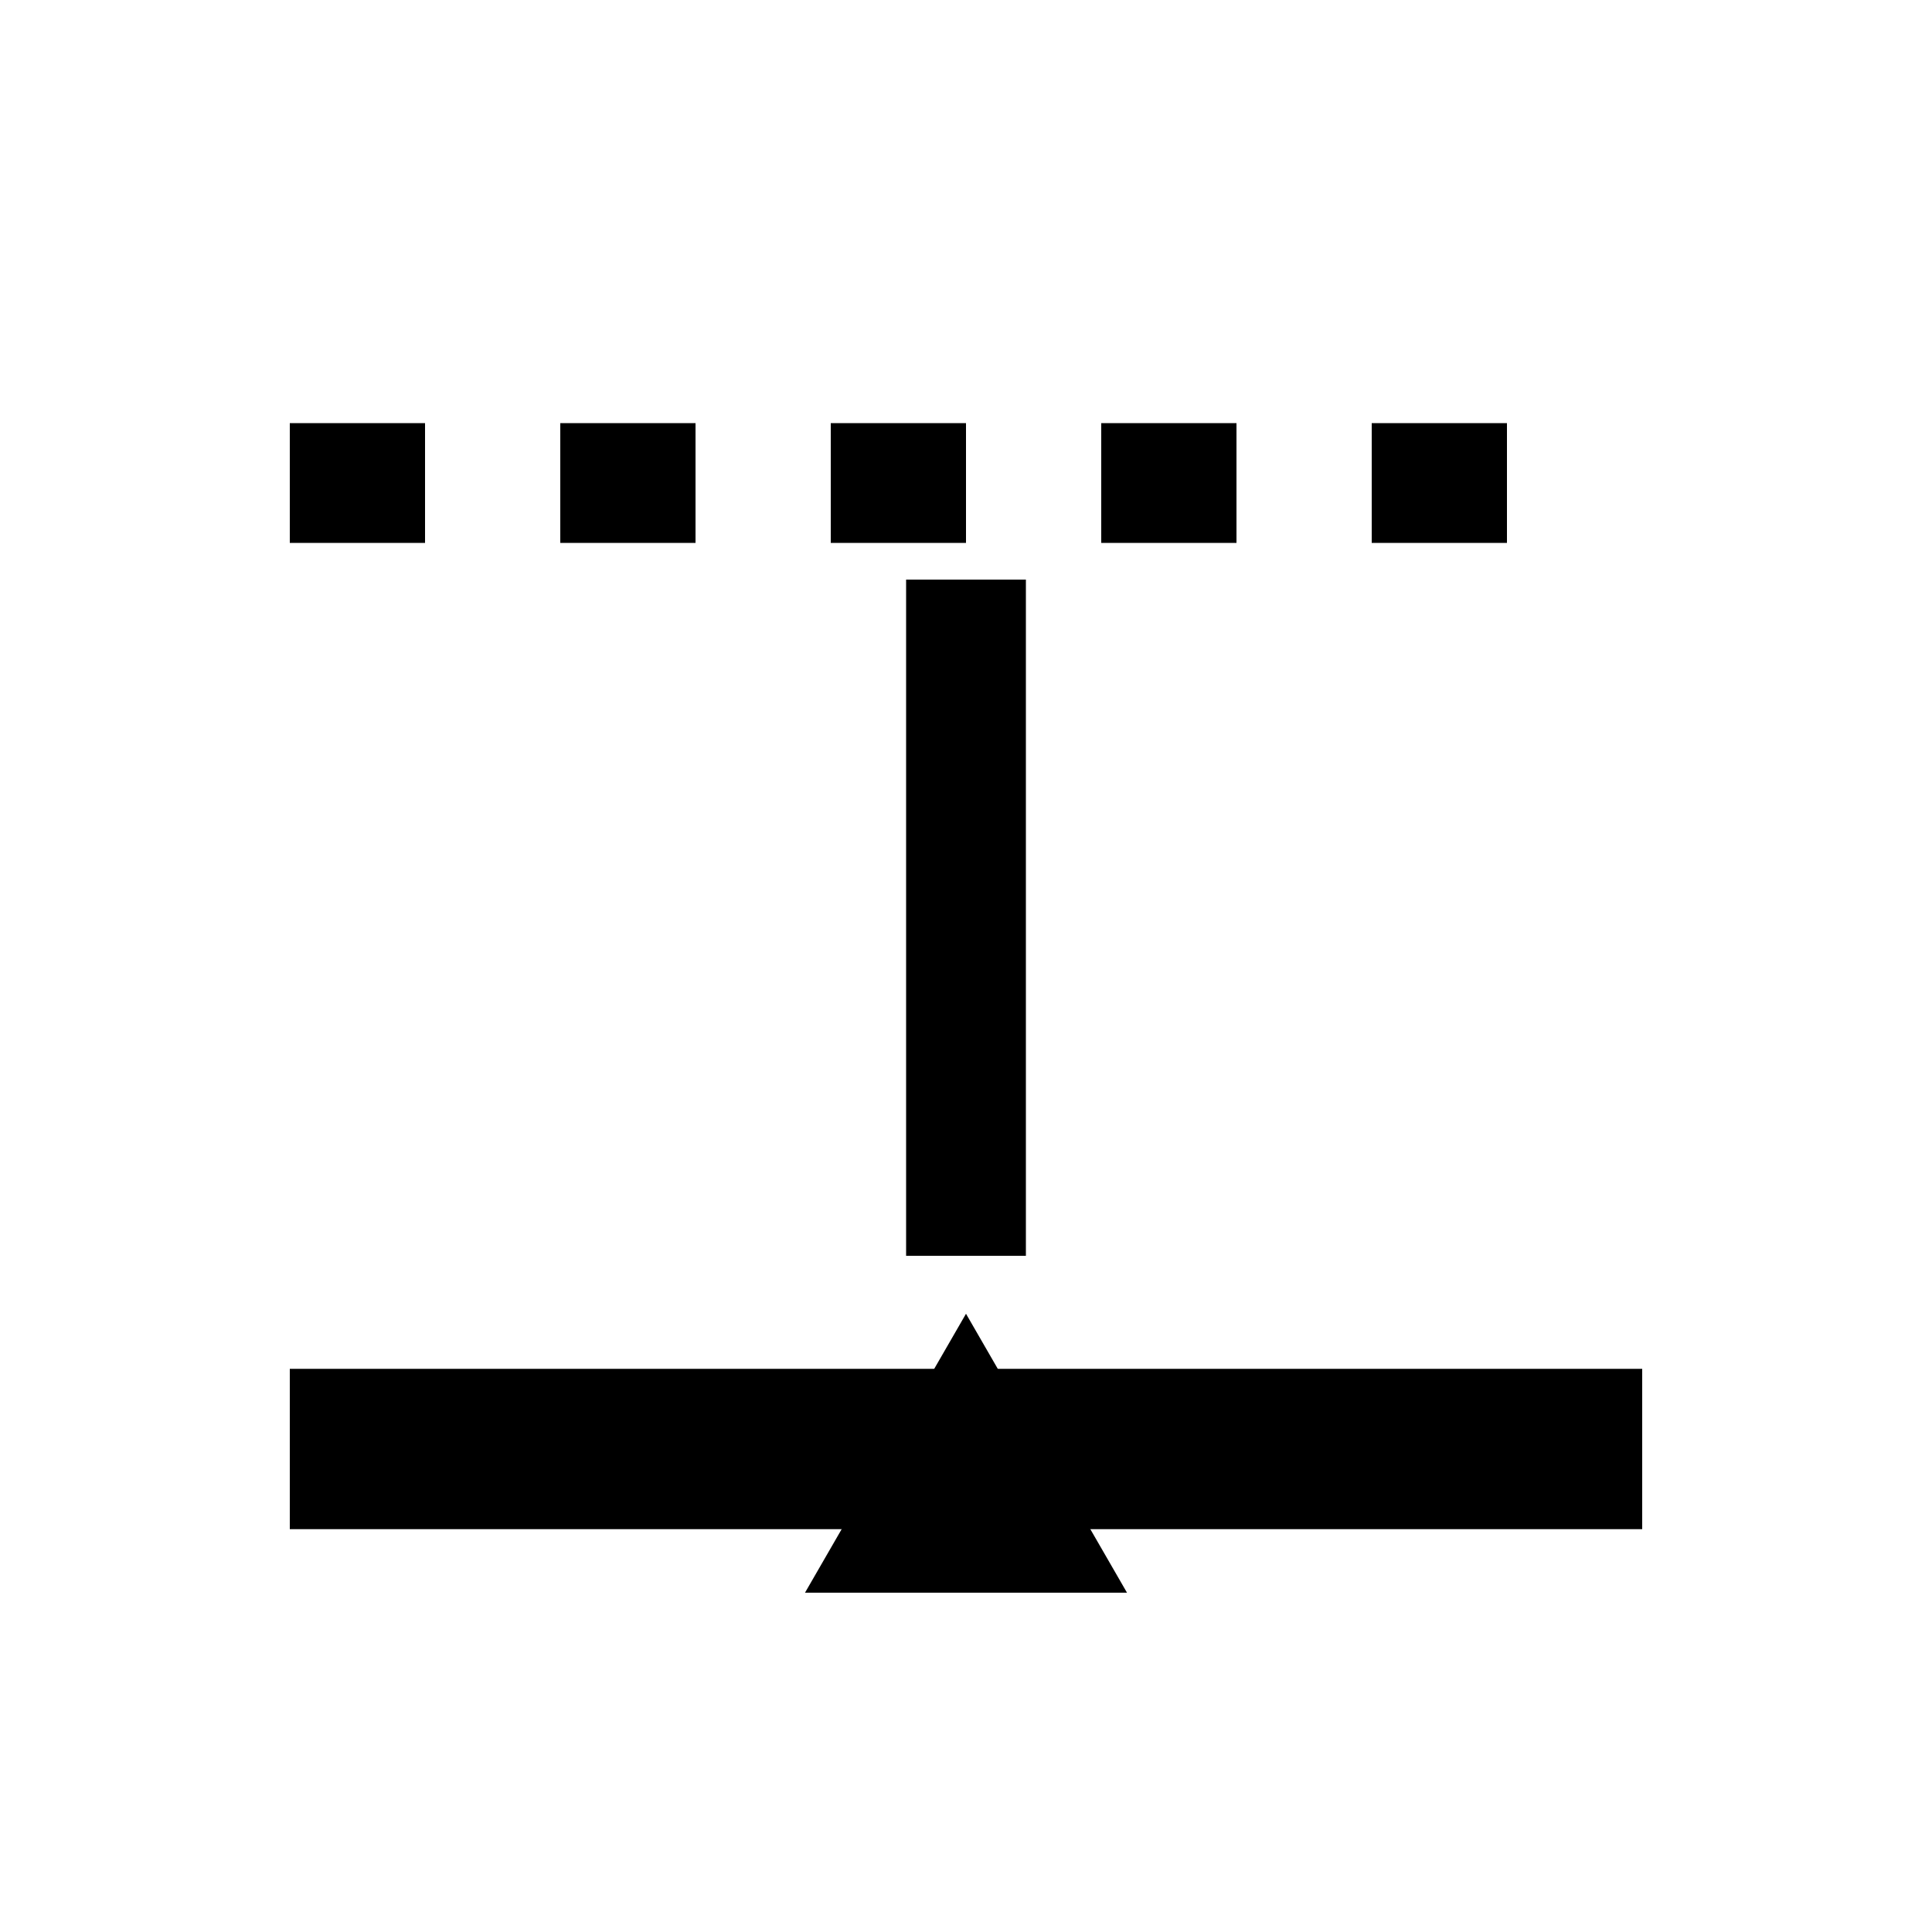
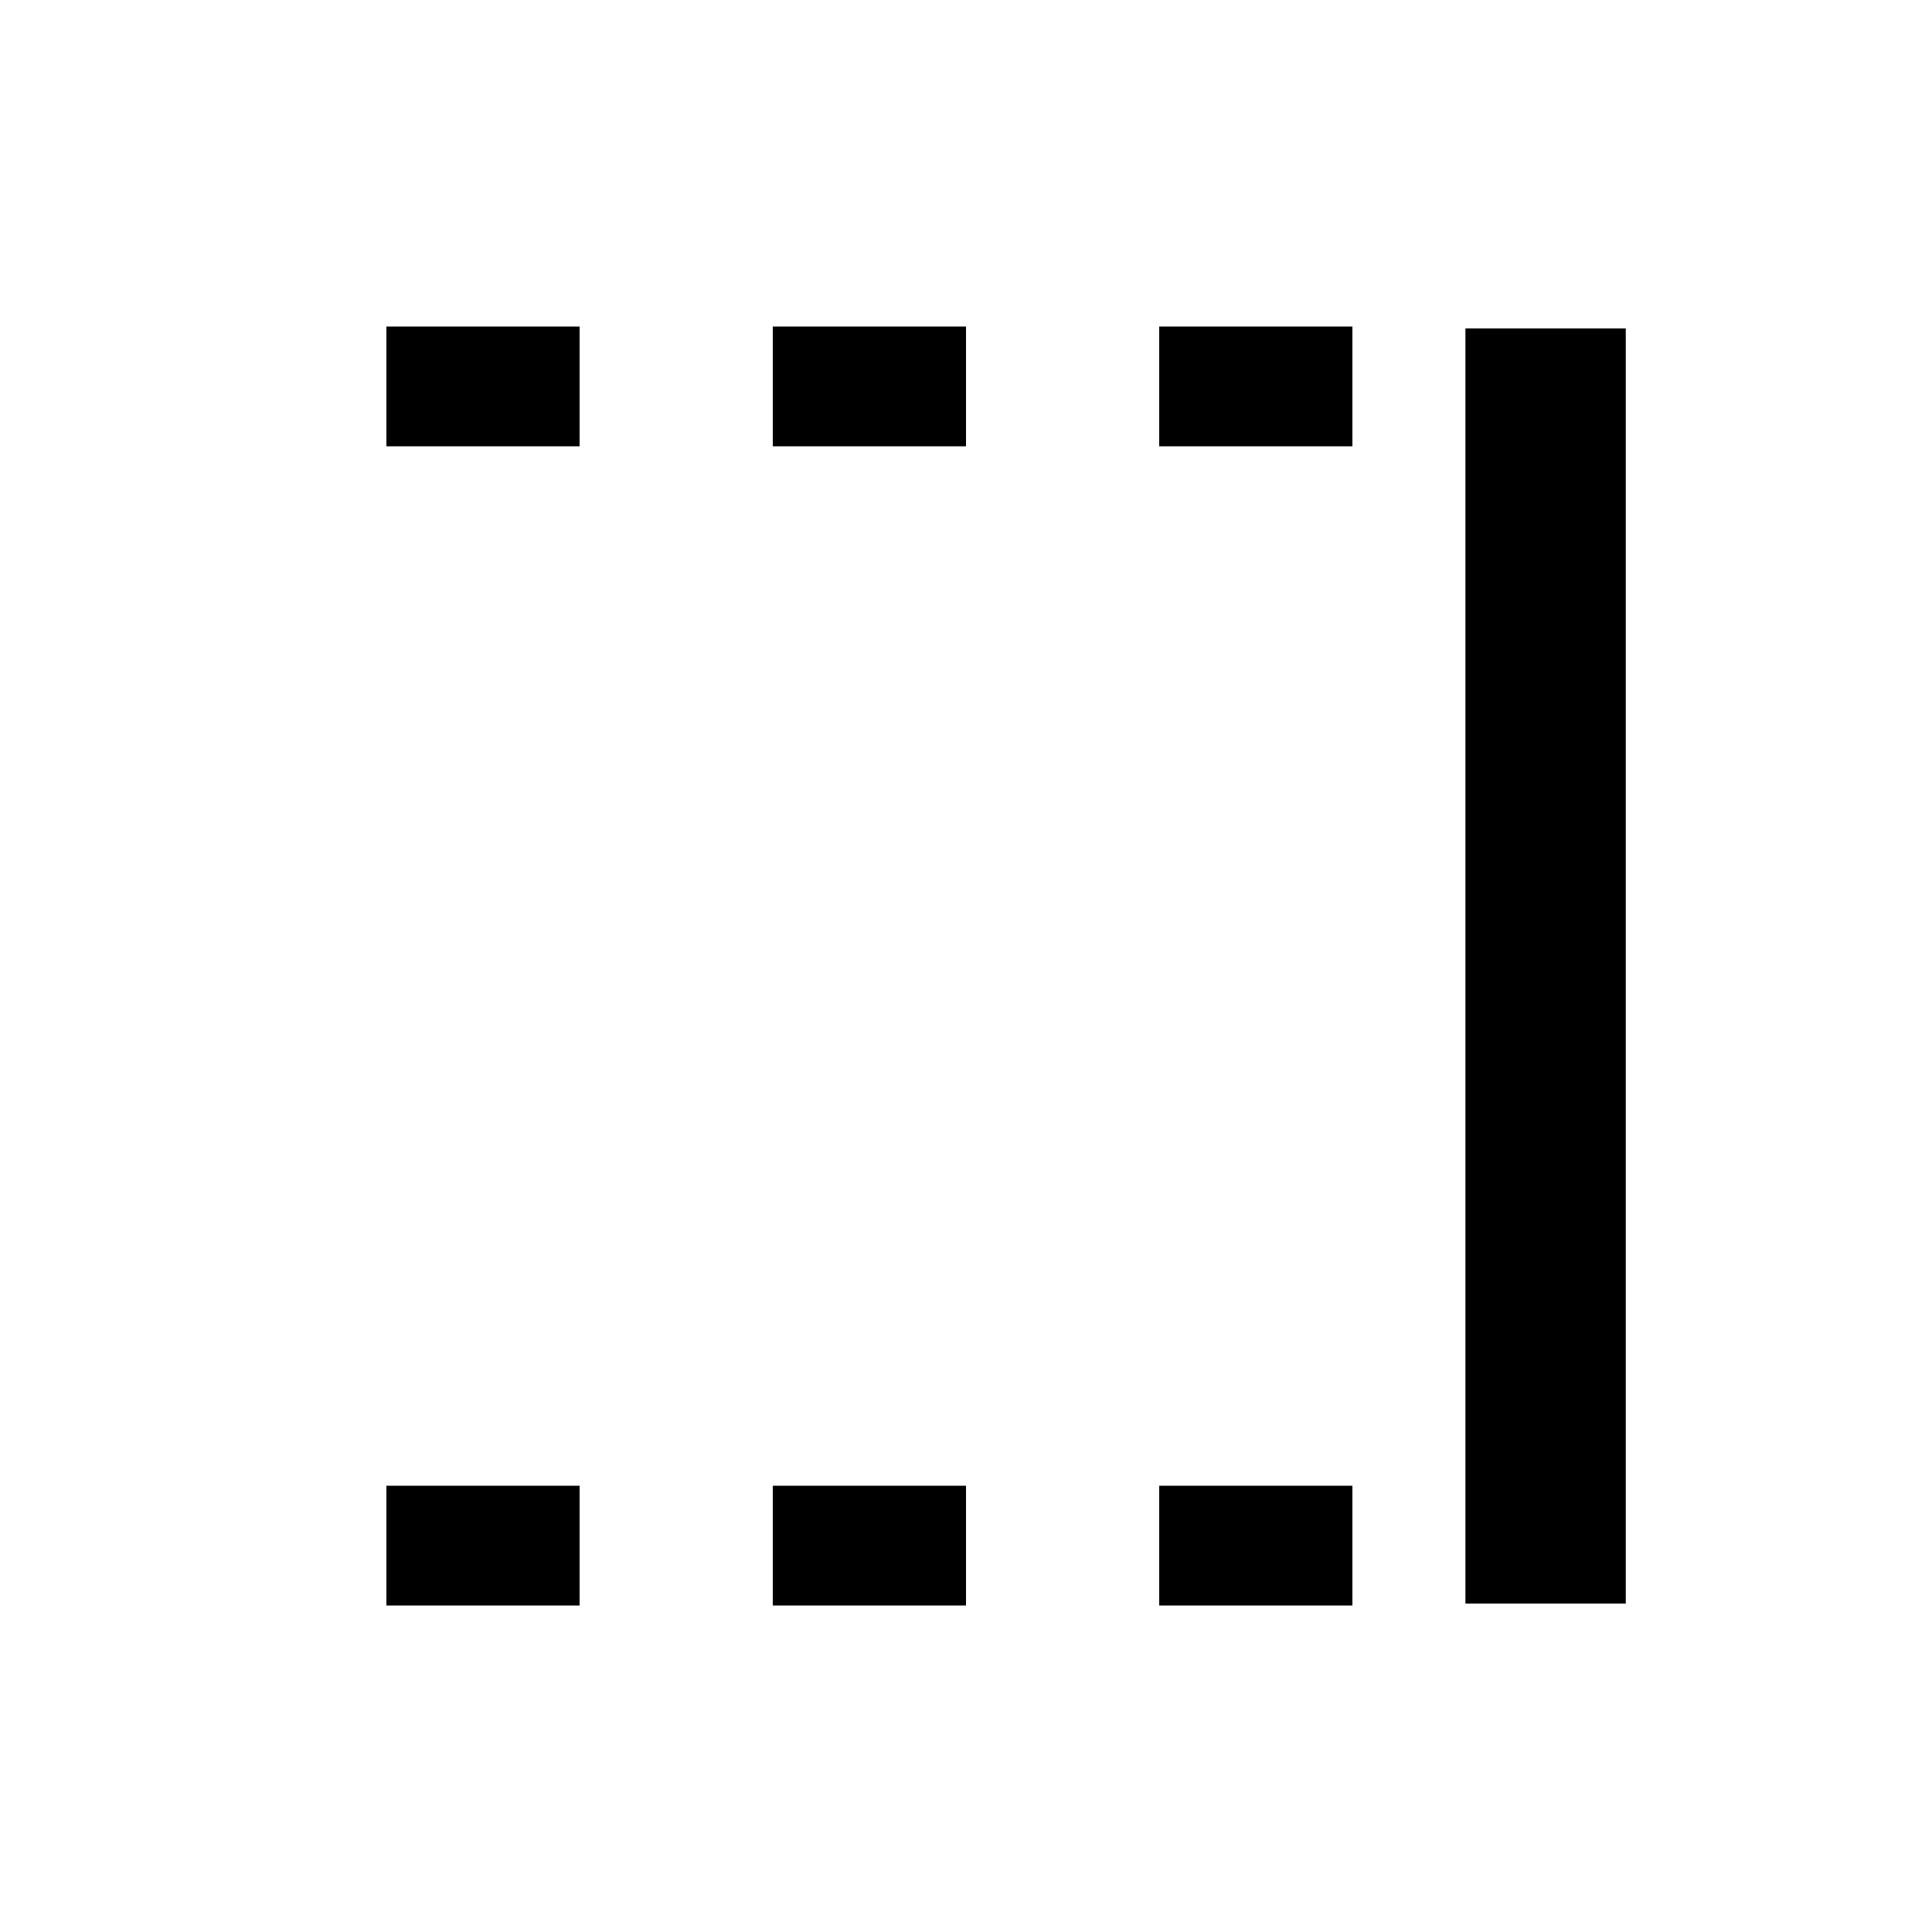
<svg xmlns="http://www.w3.org/2000/svg" width="24" height="24" viewBox="0 0 24 24">
-   <path fill="none" stroke-width="0.062" stroke-linecap="butt" stroke-linejoin="round" stroke="rgb(0%, 0%, 0%)" stroke-opacity="1" stroke-miterlimit="10" d="M 0.15 0.25 L 0.22 0.25 M 0.29 0.25 L 0.36 0.25 M 0.43 0.25 L 0.5 0.25 M 0.57 0.25 L 0.64 0.25 M 0.71 0.25 L 0.78 0.25 " transform="matrix(24, 0, 0, 24, 0, 0)" />
-   <path fill="none" stroke-width="0.062" stroke-linecap="butt" stroke-linejoin="round" stroke="rgb(0%, 0%, 0%)" stroke-opacity="1" stroke-miterlimit="10" d="M 0.5 0.3 L 0.5 0.65 " transform="matrix(24, 0, 0, 24, 0, 0)" />
-   <path fill-rule="nonzero" fill="rgb(0%, 0%, 0%)" fill-opacity="1" d="M 12 16.32 L 14 19.785 L 10 19.785 Z M 12 16.32 " />
-   <path fill="none" stroke-width="0.083" stroke-linecap="butt" stroke-linejoin="round" stroke="rgb(0%, 0%, 0%)" stroke-opacity="1" stroke-miterlimit="10" d="M 0.15 0.75 L 0.85 0.75 " transform="matrix(24, 0, 0, 24, 0, 0)" />
+   <path fill="none" stroke-width="0.062" stroke-linecap="butt" stroke-linejoin="round" stroke="rgb(0%, 0%, 0%)" stroke-opacity="1" stroke-miterlimit="10" d="M 0.2 0.2 L 0.3 0.2 M 0.4 0.2 L 0.5 0.2 M 0.6 0.2 L 0.7 0.2 " transform="matrix(24, 0, 0, 24, 0, 0)" />
+   <path fill="none" stroke-width="0.062" stroke-linecap="butt" stroke-linejoin="round" stroke="rgb(0%, 0%, 0%)" stroke-opacity="1" stroke-miterlimit="10" d="M 0.2 0.8 L 0.3 0.8 M 0.4 0.8 L 0.5 0.8 M 0.6 0.8 L 0.7 0.8 " transform="matrix(24, 0, 0, 24, 0, 0)" />
+   <path fill="none" stroke-width="0.083" stroke-linecap="butt" stroke-linejoin="round" stroke="rgb(0%, 0%, 0%)" stroke-opacity="1" stroke-miterlimit="10" d="M 0.8 0.17 L 0.8 0.83 " transform="matrix(24, 0, 0, 24, 0, 0)" />
</svg>
